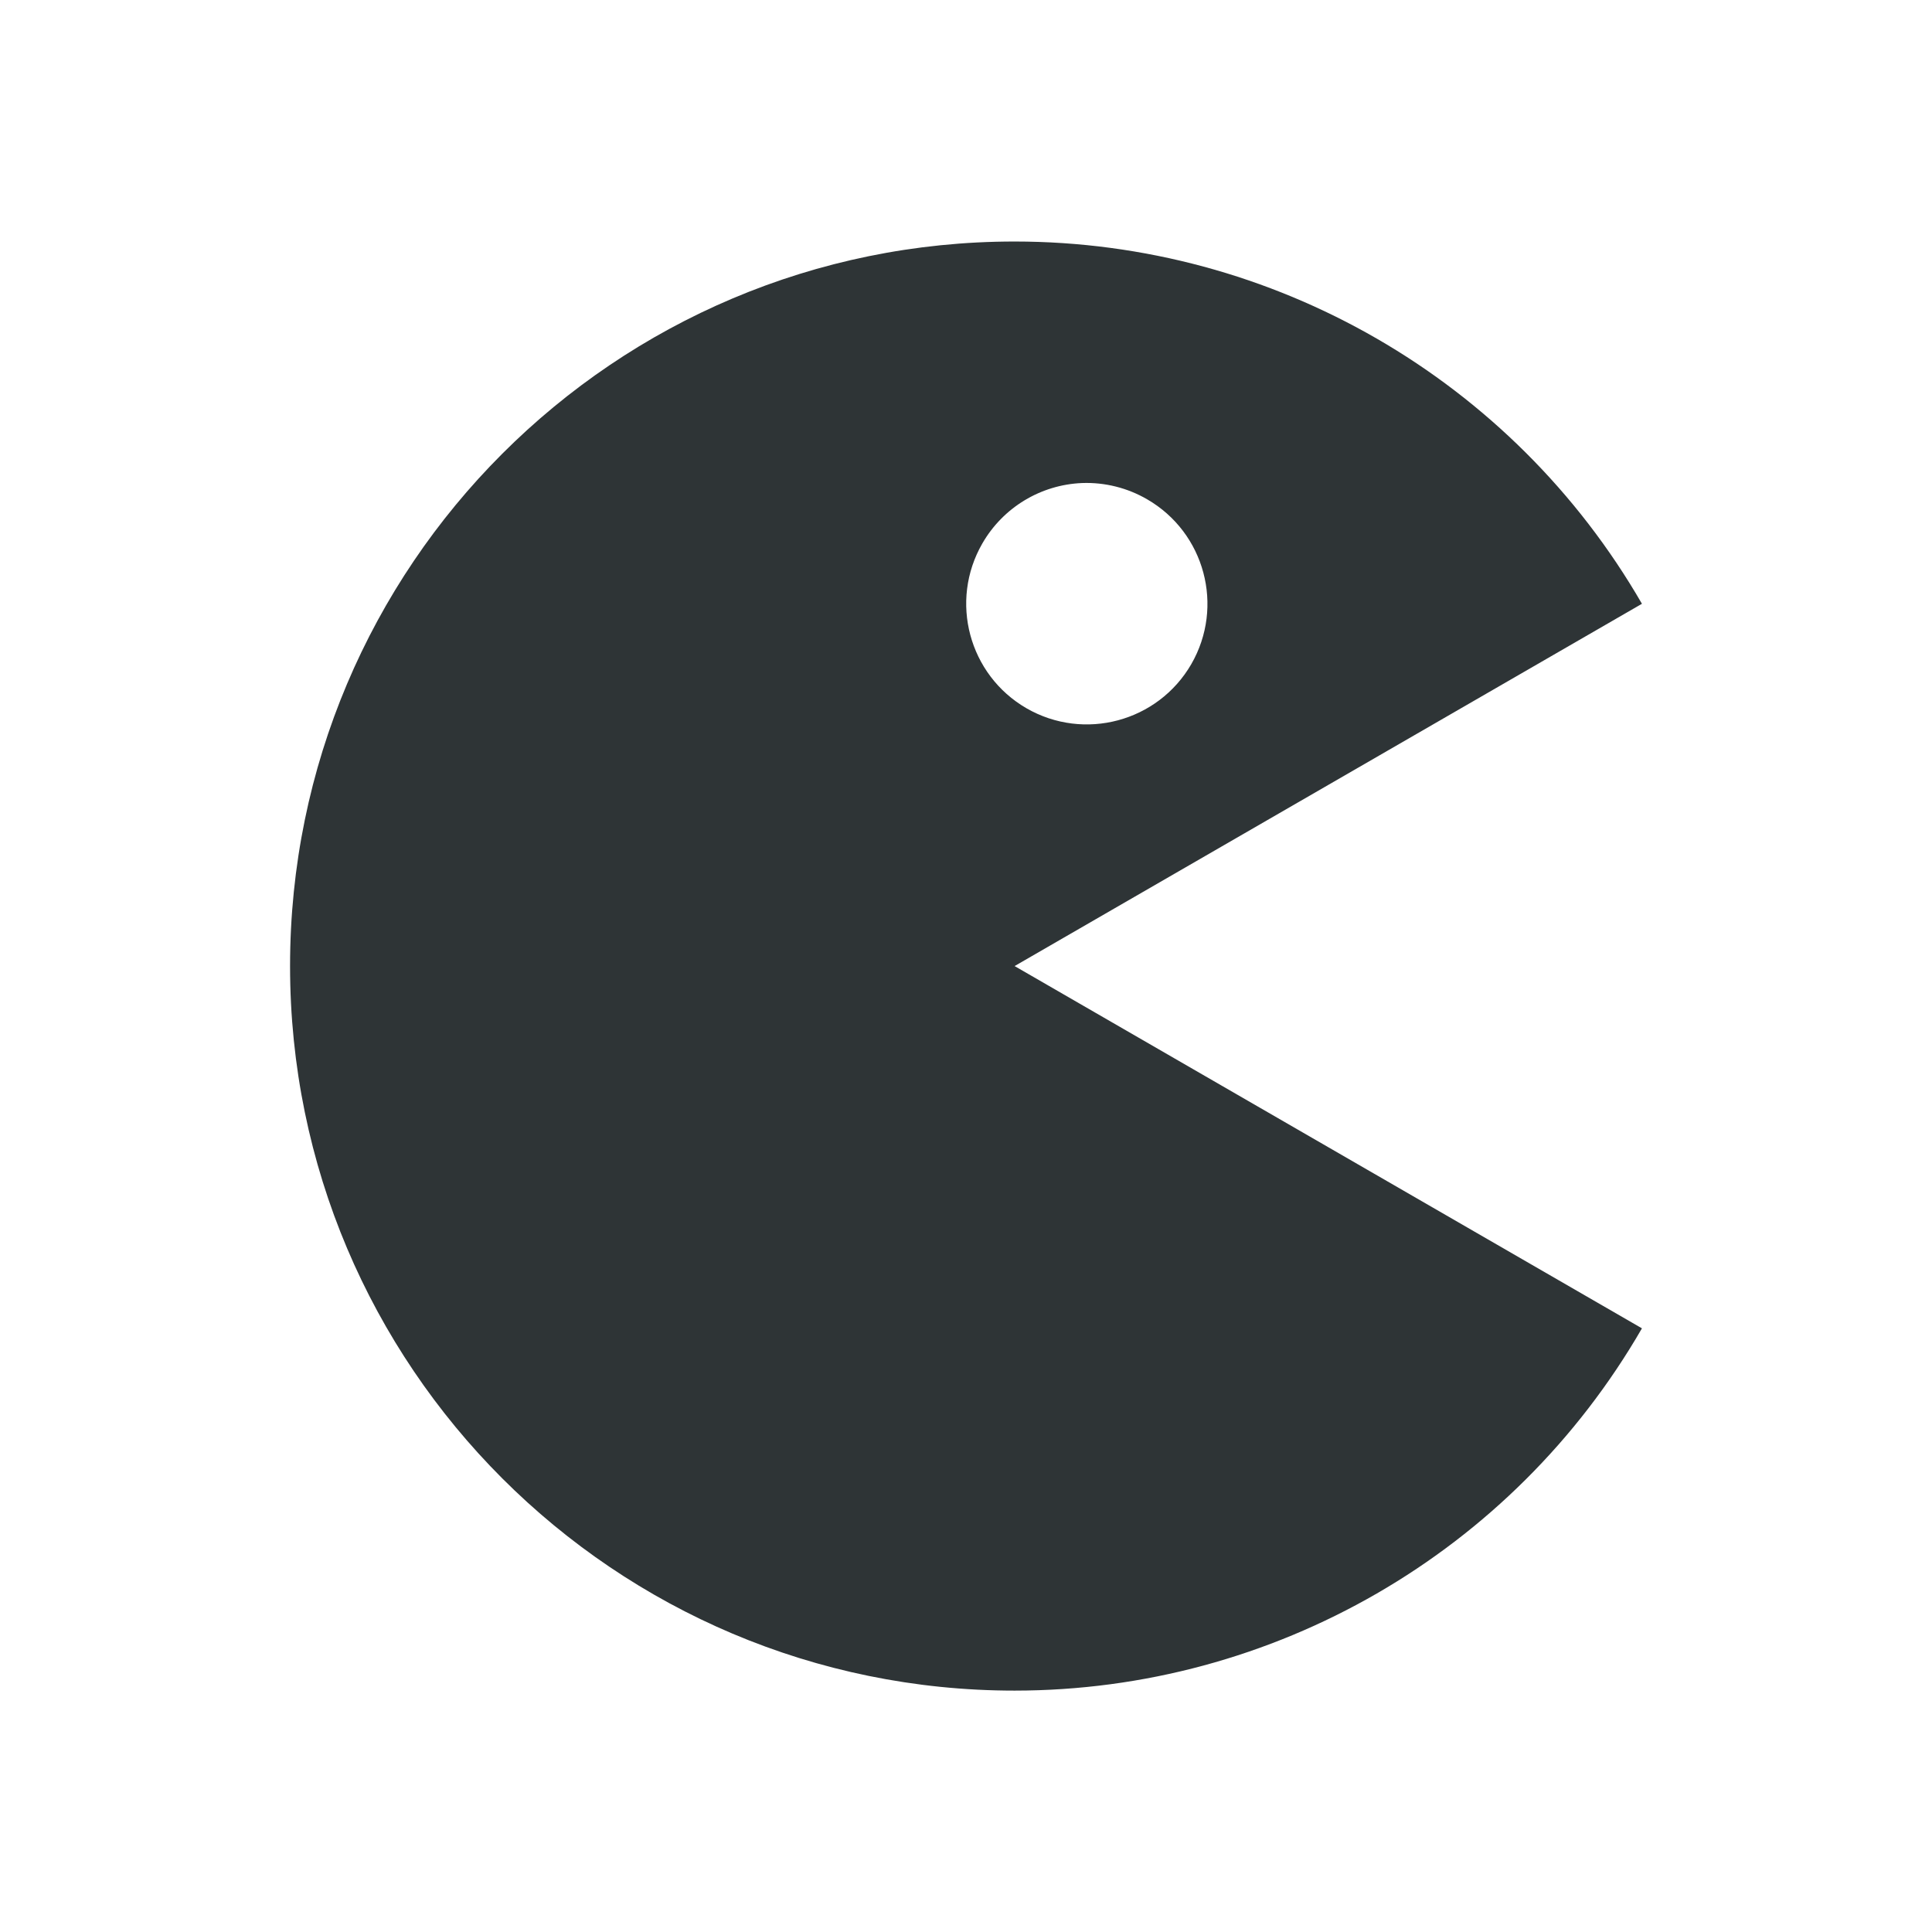
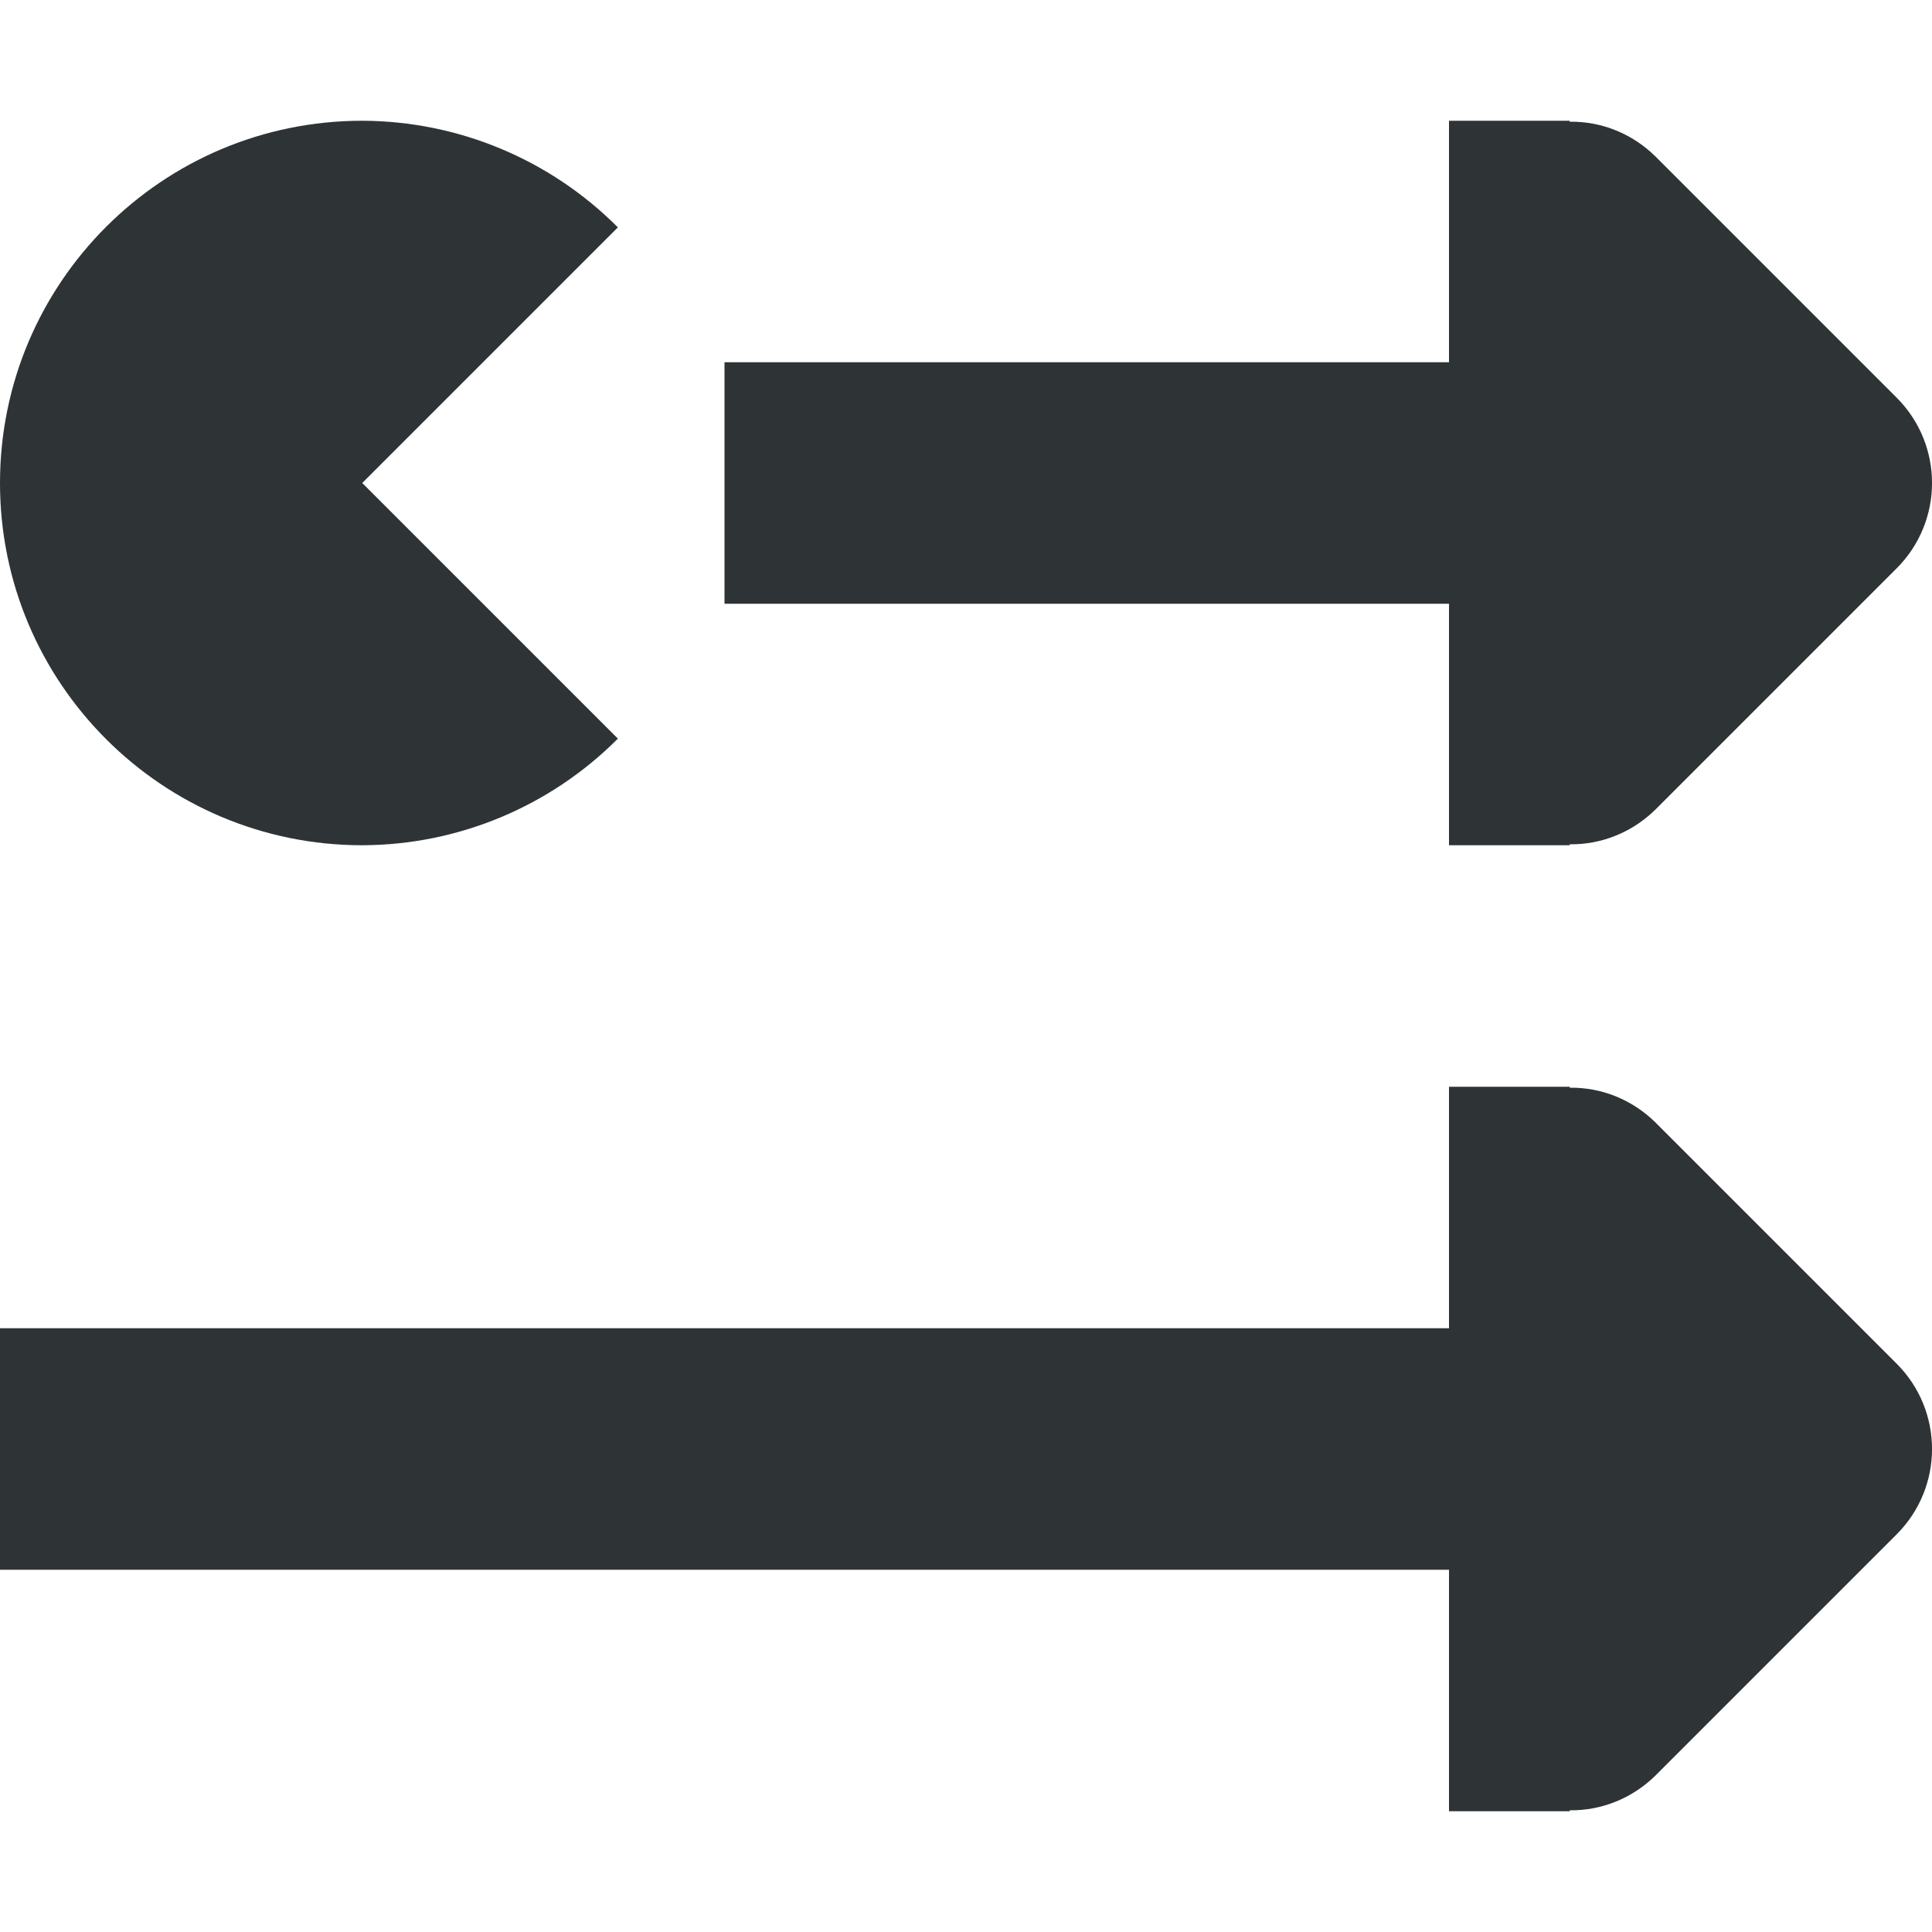
- <svg xmlns="http://www.w3.org/2000/svg" width="16" height="16" version="1.1" viewBox="0 0 4.233 4.233">
-   <path transform="scale(.26458)" d="m8.402 2a6 6 0 0 0-6 6 6 6 0 0 0 6 6 6 6 0 0 0 5.195-3l-5.195-3 5.195-3a6 6 0 0 0-5.195-3zm0.559 2a1 1 0 0 1 0.539 0.135 1 1 0 0 1 0.365 1.365 1 1 0 0 1-1.365 0.365 1 1 0 0 1-0.365-1.365 1 1 0 0 1 0.826-0.5z" fill="#2e3436" stroke-linecap="round" stroke-width=".952" />
+ <svg xmlns="http://www.w3.org/2000/svg" width="16px" height="16px" version="1.1" viewBox="0 0 16 16">
+   <g fill="#2e3436">
+     <path d="M 3,1 A 3,3 0 0 1 5.117,1.883 L 3,4 5.117,6.117 A 3,3 0 0 1 3,7 3,3 0 0 1 0,4 3,3 0 0 1 3,1 Z" stroke-linecap="round" stroke-width=".787" />
+     <path d="m12 1v2h-6v2h6v2h1v-0.008c0.266 0.004 0.52-0.102 0.707-0.285l2-2c0.391-0.391 0.391-1.023 0-1.414l-2-2c-0.188-0.184-0.441-0.289-0.707-0.285v-0.008h-1z" />
+     <path d="m12 9v2h-6-1-5v2h5 1 6v2h1v-0.008c0.266 0.004 0.52-0.102 0.707-0.285l2-2c0.391-0.391 0.391-1.023 0-1.414l-2-2c-0.188-0.184-0.441-0.289-0.707-0.285v-0.008h-1z" />
+   </g>
</svg>
